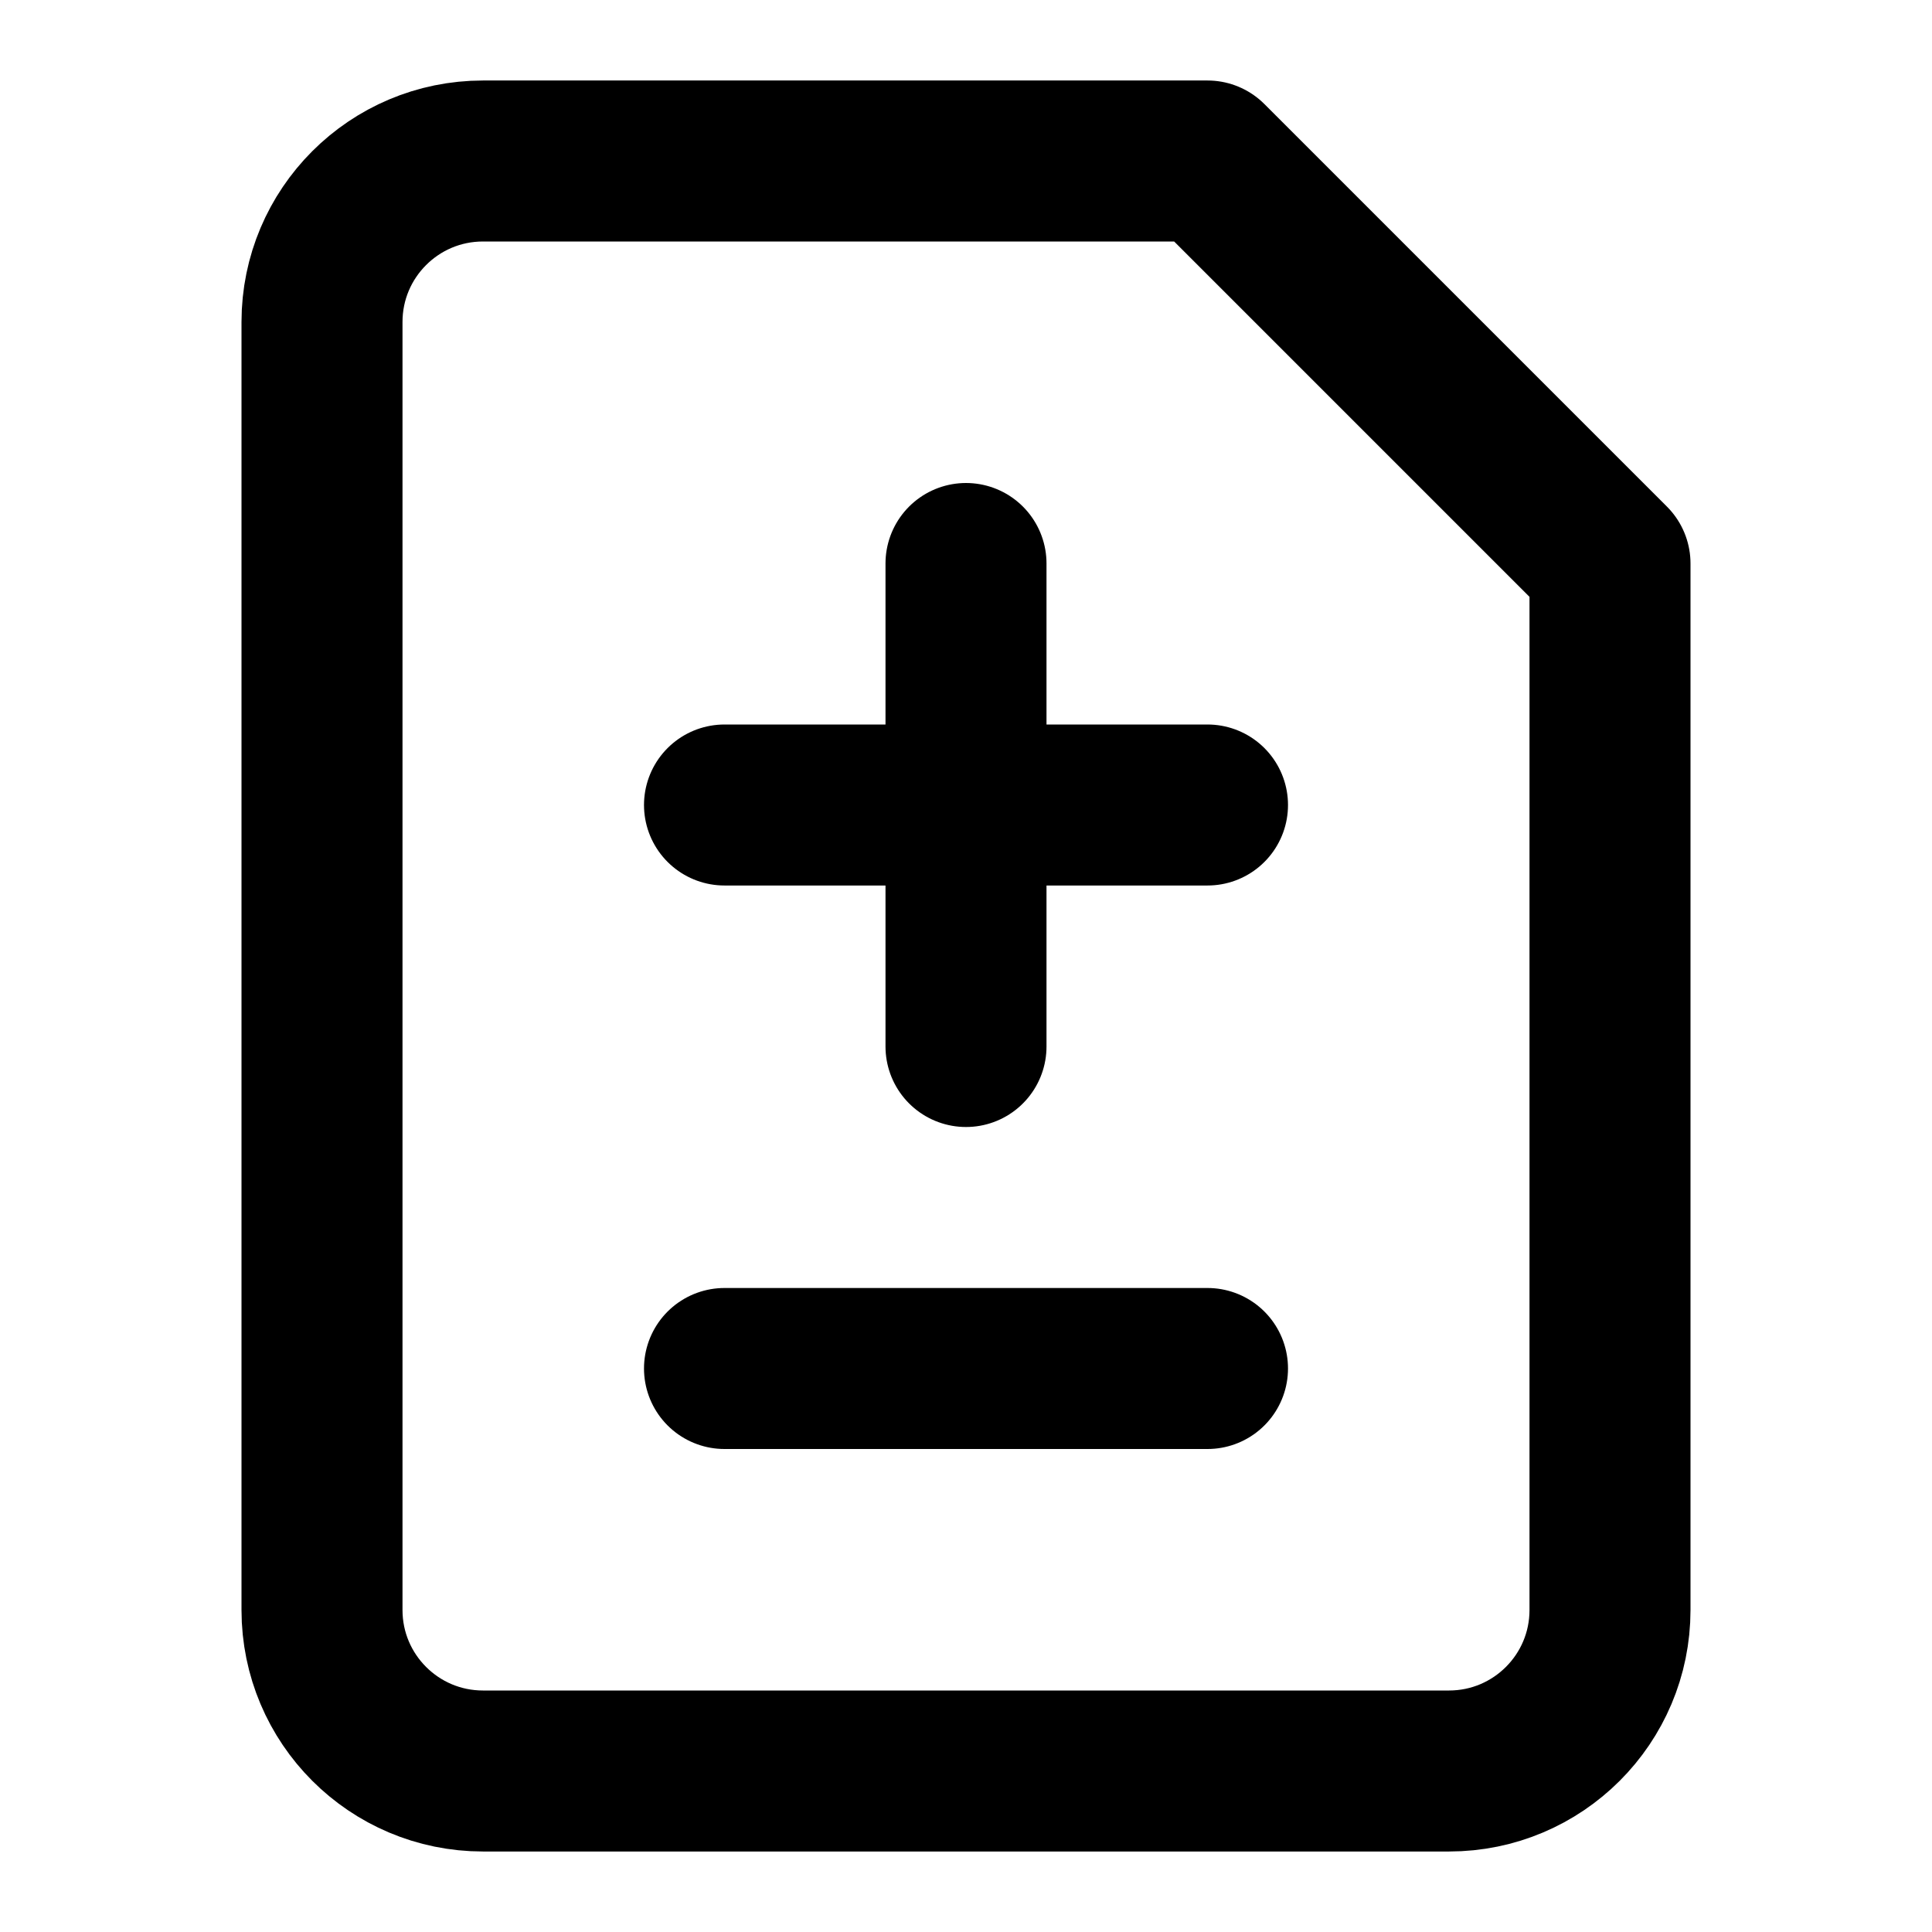
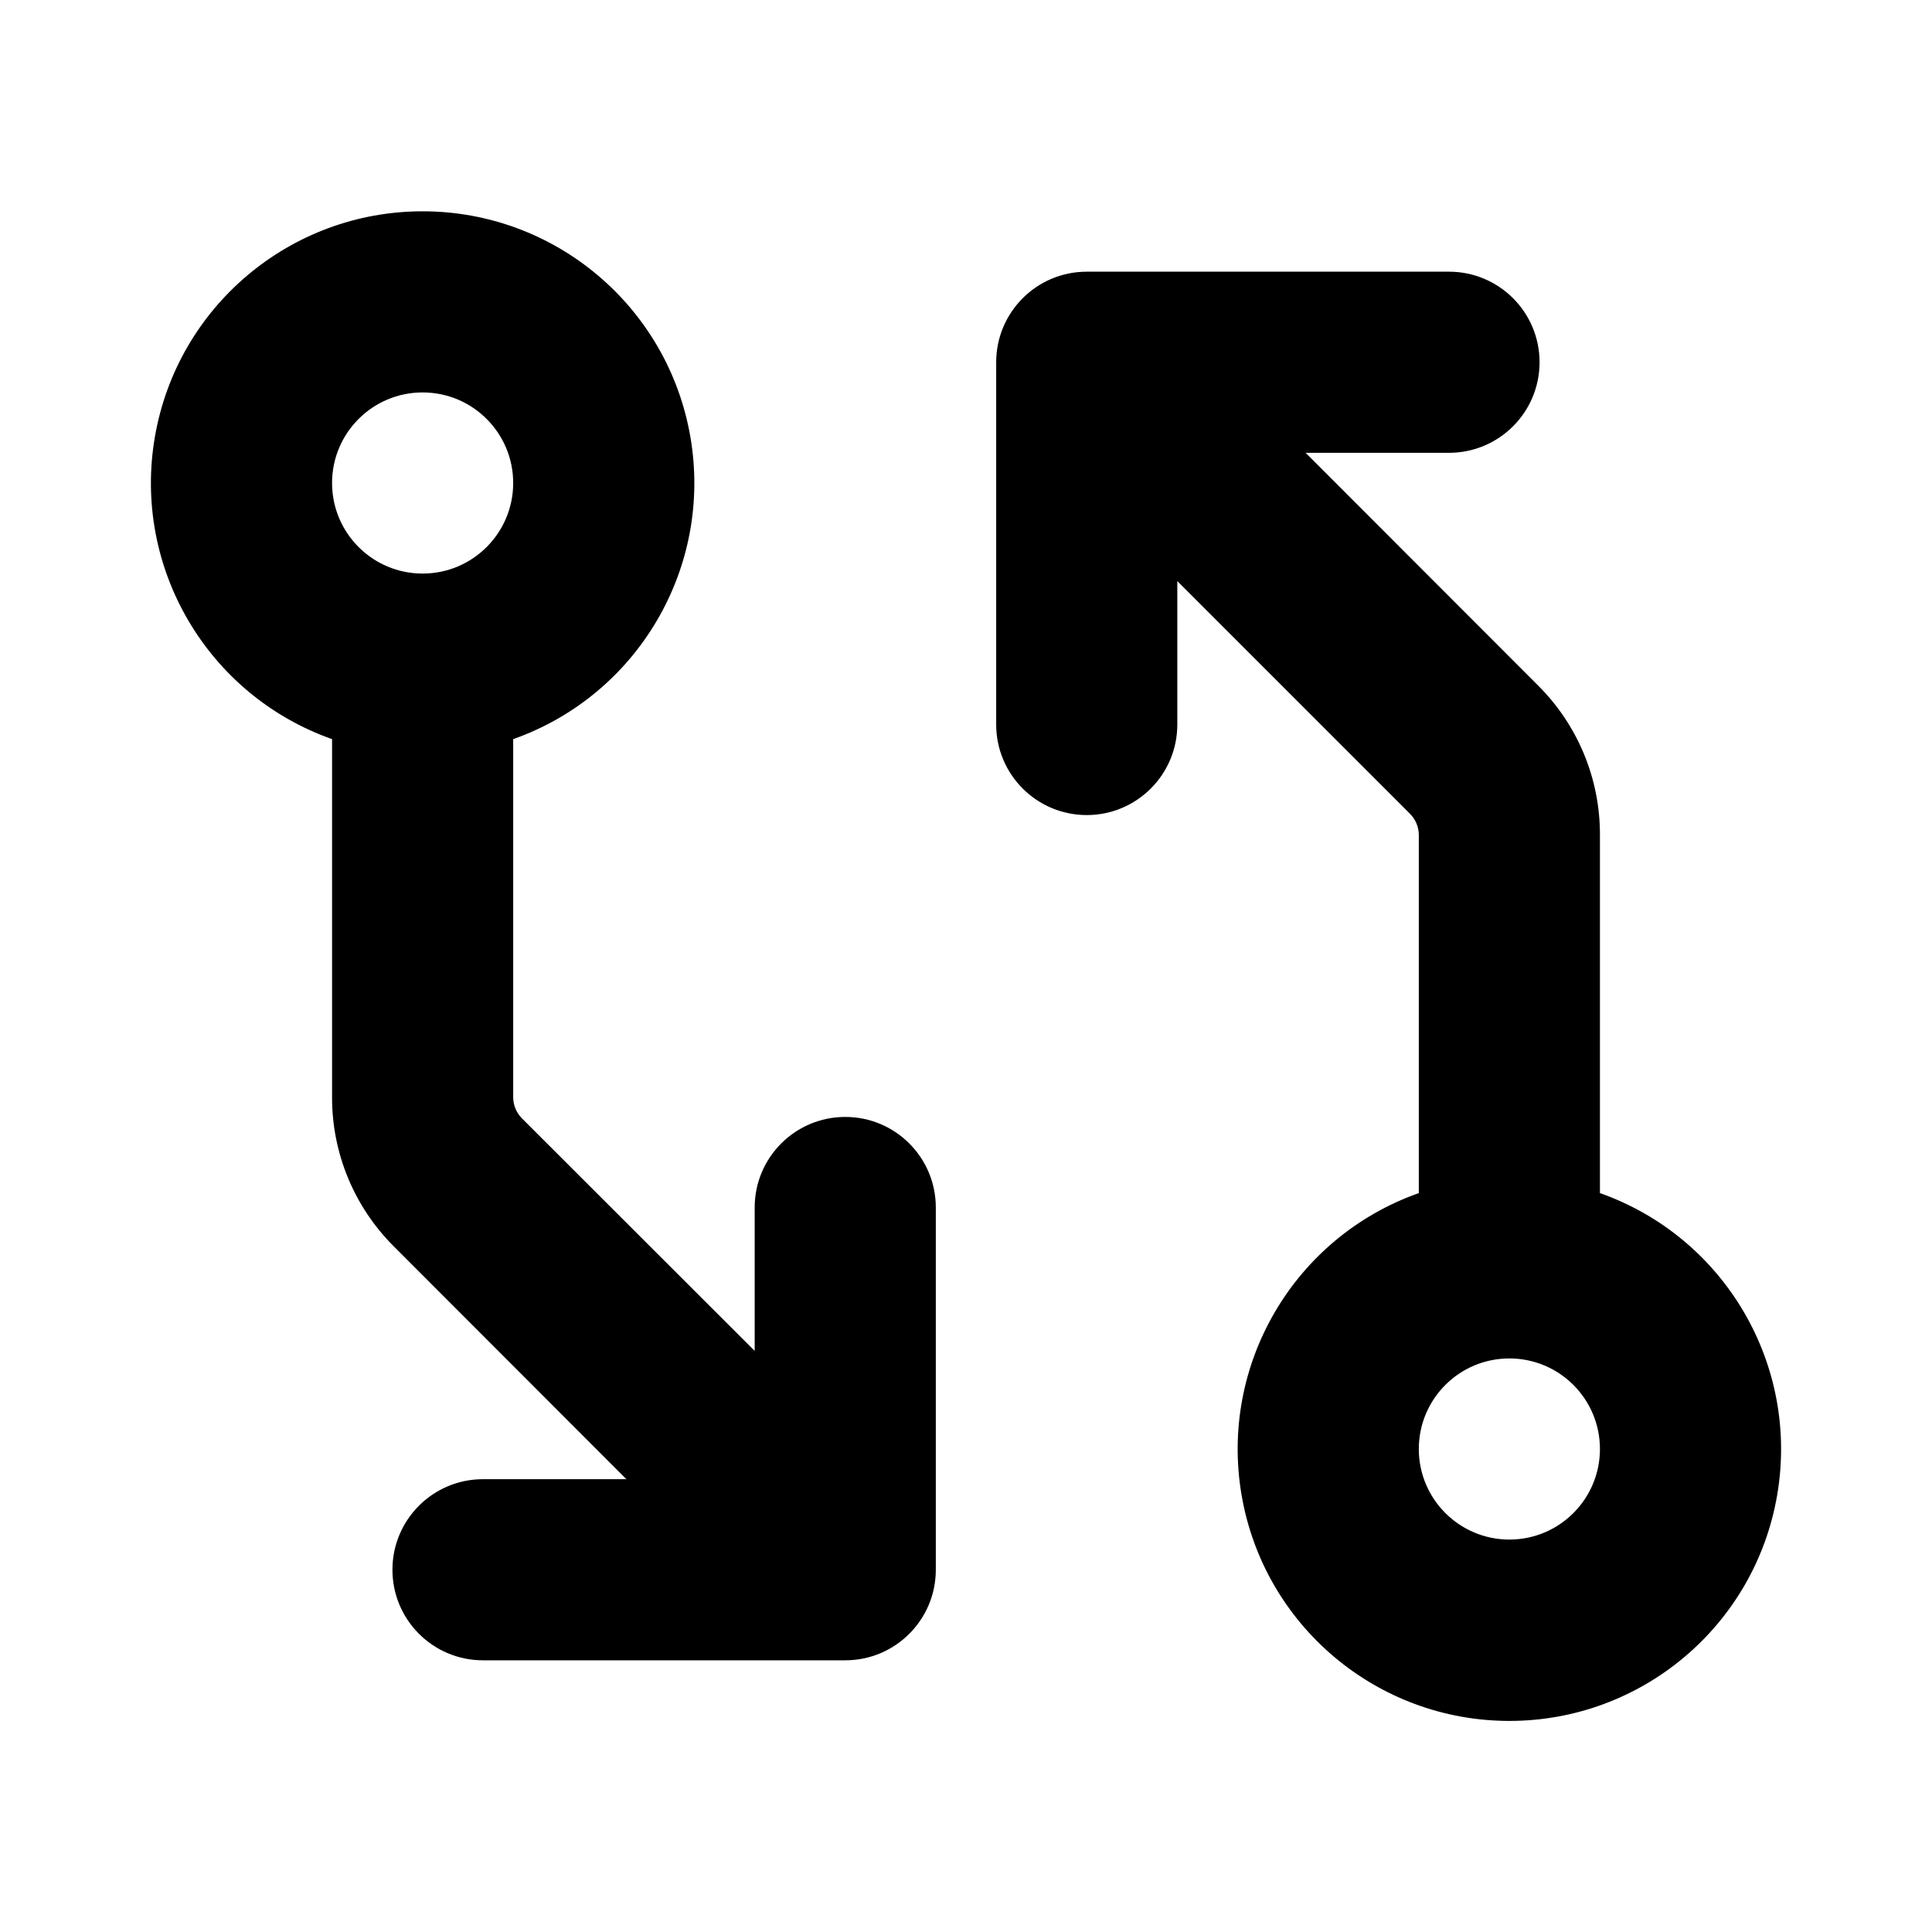
- <svg xmlns="http://www.w3.org/2000/svg" class="lucide lucide-file-diff" width="24" height="24" viewBox="0 0 24 24" fill="none" stroke="currentColor" stroke-width="2" stroke-linecap="round" stroke-linejoin="round">
-   <path d="M15 2H6a2 2 0 0 0-2 2v16a2 2 0 0 0 2 2h12a2 2 0 0 0 2-2V7Z" />
-   <path d="M9 10h6" />
-   <path d="M12 13V7" />
-   <path d="M9 17h6" />
+ <svg xmlns="http://www.w3.org/2000/svg" viewBox="0 0 256 256" fill="currentColor">
+   <path d="M112,148a12,12,0,0,0-12,12v19L69.17,148.2A4,4,0,0,1,68,145.37V97.94a36,36,0,1,0-24,0v47.43a27.81,27.81,0,0,0,8.2,19.8L83,196H64a12,12,0,0,0,0,24h48a12,12,0,0,0,12-12V160A12,12,0,0,0,112,148ZM56,52A12,12,0,1,1,44,64,12,12,0,0,1,56,52ZM212,158.06V110.63a27.81,27.81,0,0,0-8.2-19.8L173,60h19a12,12,0,0,0,0-24H144a12,12,0,0,0-12,12V96a12,12,0,0,0,24,0V77l30.83,30.83a4,4,0,0,1,1.17,2.83v47.43a36,36,0,1,0,24,0ZM200,204a12,12,0,1,1,12-12A12,12,0,0,1,200,204Z" />
</svg>
